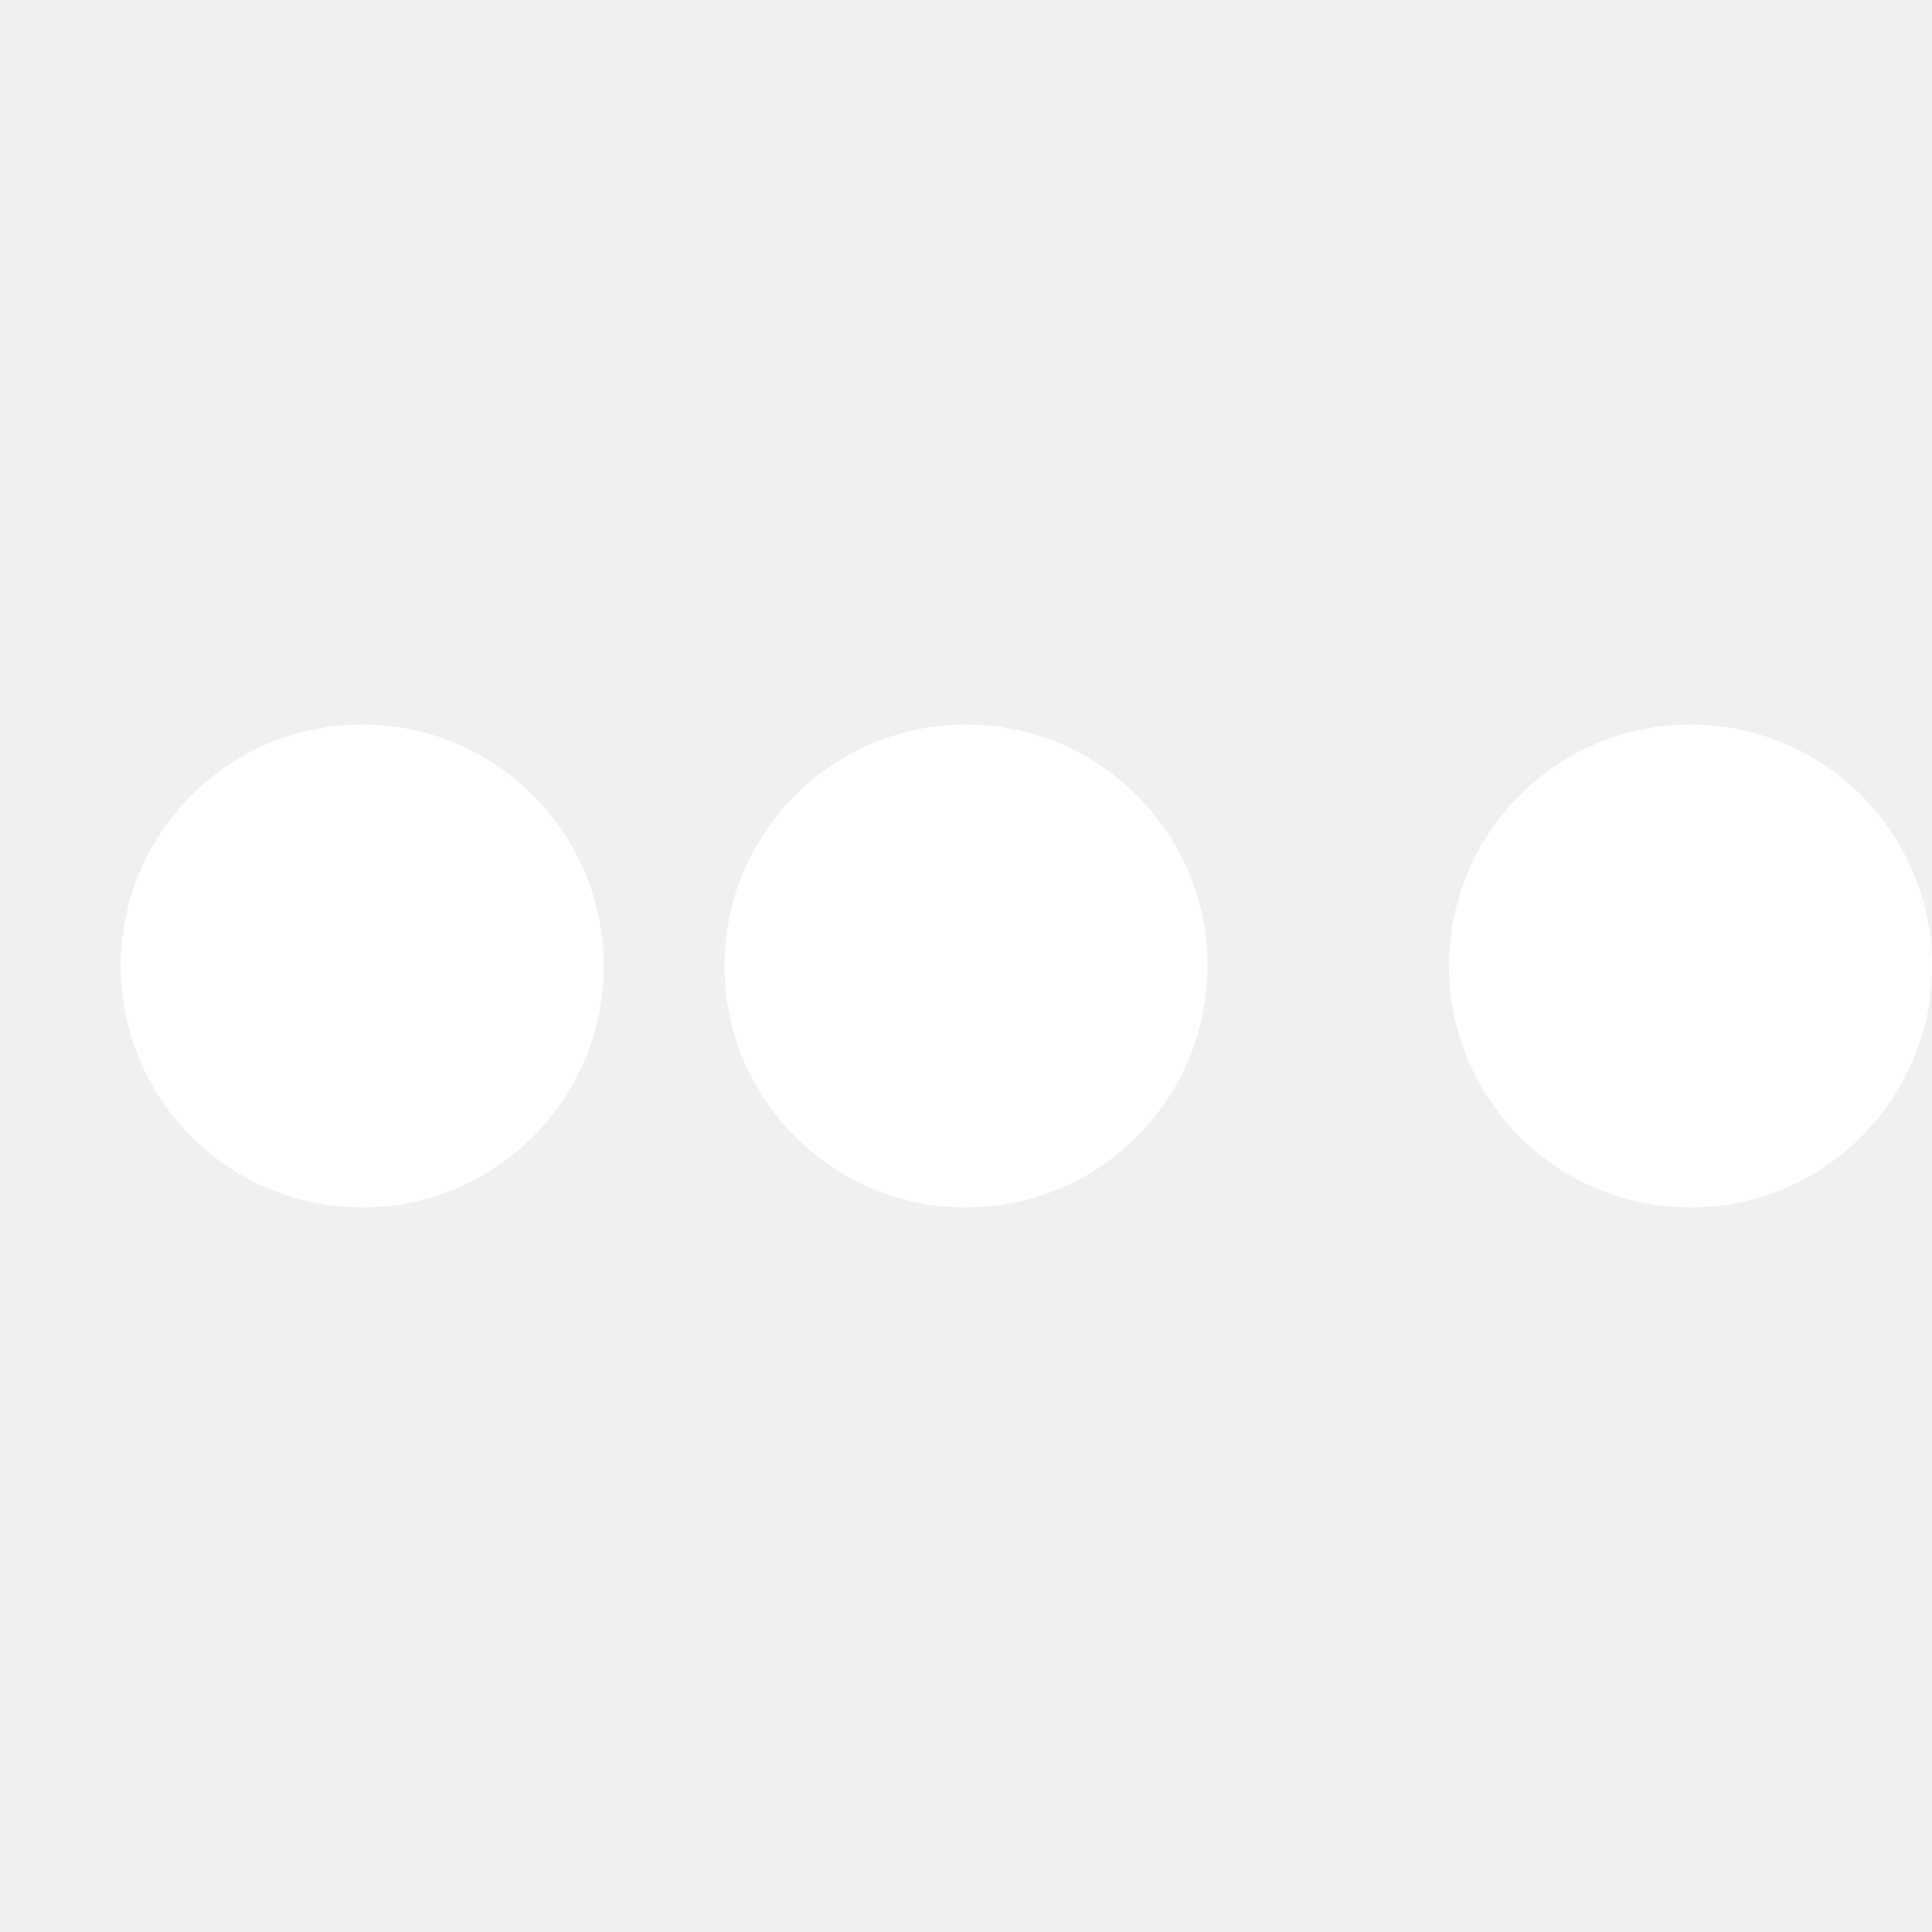
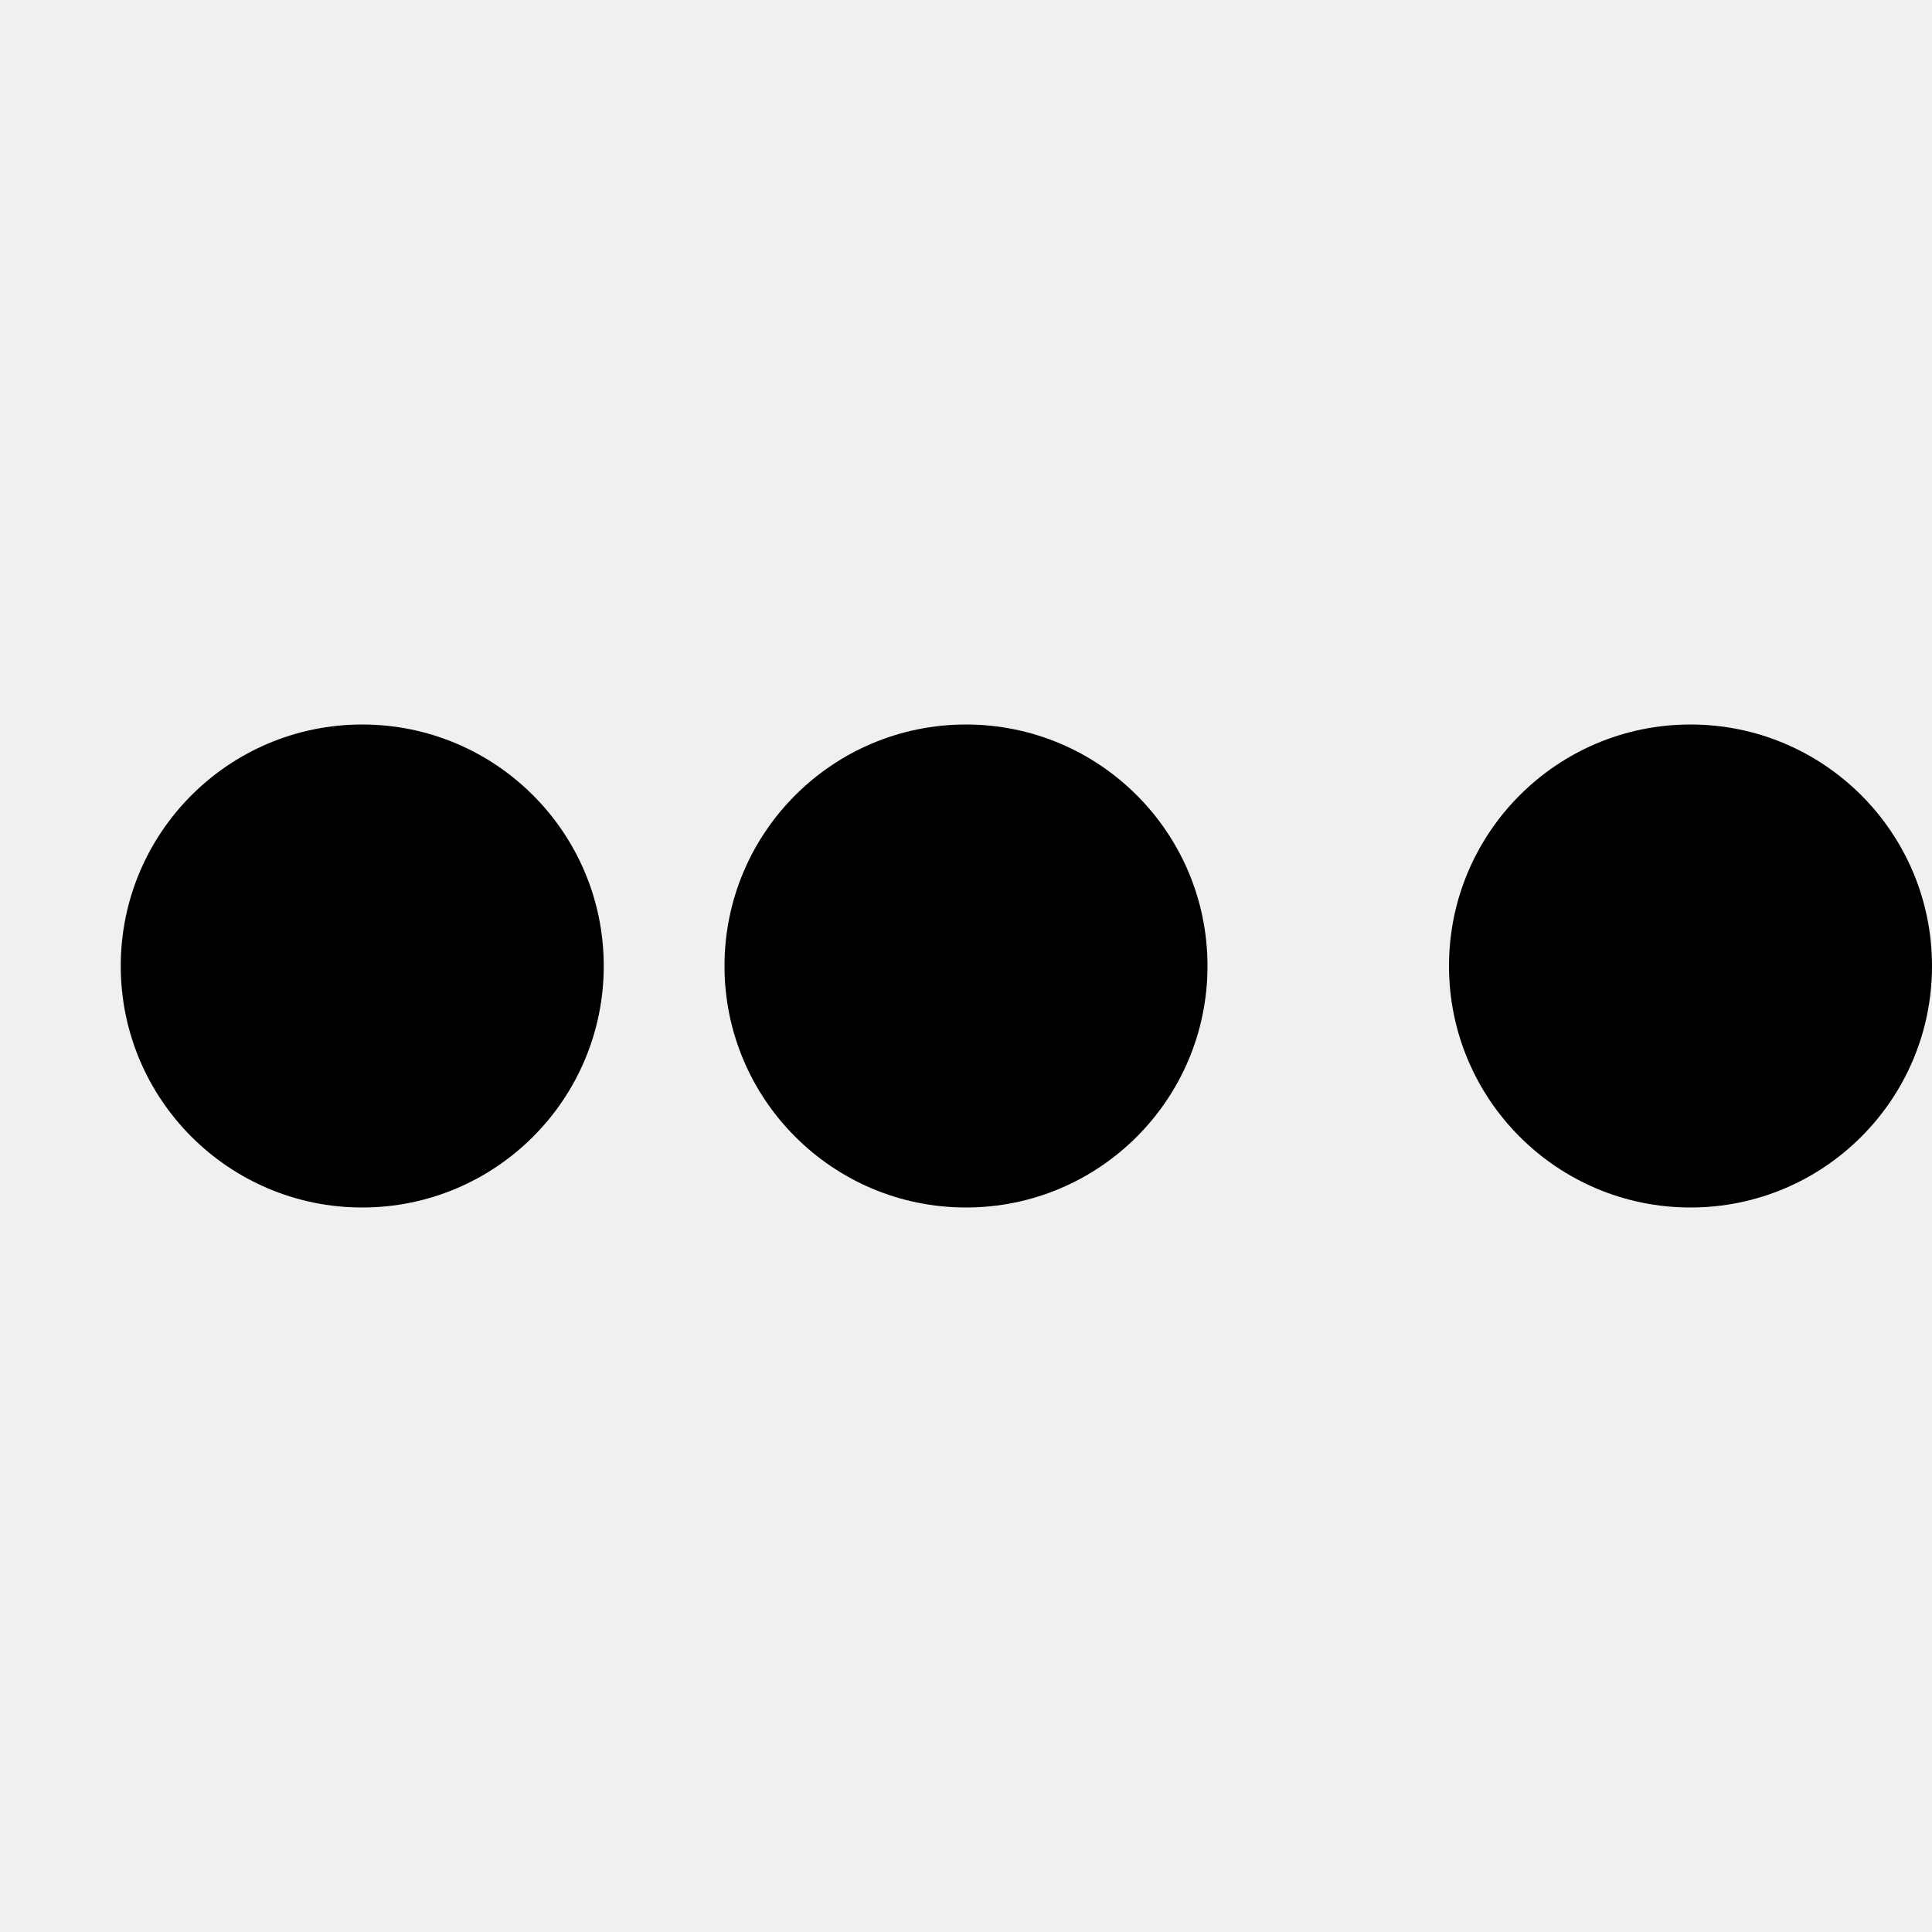
- <svg xmlns="http://www.w3.org/2000/svg" class="icon-loading" viewBox="0 0 32 32" width="32" height="32" fill="white">
+ <svg xmlns="http://www.w3.org/2000/svg" class="icon-loading" viewBox="0 0 32 32" width="32" height="32" fill="black">
  <path transform="translate(-8 0)" d="M4 12 A4 4 0 0 0 4 20 A4 4 0 0 0 4 12">
    <animateTransform attributeName="transform" type="translate" values="-8 0; 2 0; 2 0;" dur="0.8s" repeatCount="indefinite" begin="0" keytimes="0;.25;1" keySplines="0.2 0.2 0.4 0.8;0.2 0.6 0.4 0.8" calcMode="spline" />
  </path>
  <path transform="translate(2 0)" d="M4 12 A4 4 0 0 0 4 20 A4 4 0 0 0 4 12">
    <animateTransform attributeName="transform" type="translate" values="2 0; 12 0; 12 0;" dur="0.8s" repeatCount="indefinite" begin="0" keytimes="0;.35;1" keySplines="0.2 0.2 0.4 0.8;0.2 0.6 0.4 0.8" calcMode="spline" />
  </path>
  <path transform="translate(12 0)" d="M4 12 A4 4 0 0 0 4 20 A4 4 0 0 0 4 12">
    <animateTransform attributeName="transform" type="translate" values="12 0; 22 0; 22 0;" dur="0.8s" repeatCount="indefinite" begin="0" keytimes="0;.45;1" keySplines="0.2 0.2 0.4 0.8;0.2 0.6 0.4 0.8" calcMode="spline" />
  </path>
  <path transform="translate(24 0)" d="M4 12 A4 4 0 0 0 4 20 A4 4 0 0 0 4 12">
    <animateTransform attributeName="transform" type="translate" values="22 0; 32 0; 32 0;" dur="0.8s" repeatCount="indefinite" begin="0" keytimes="0;.55;1" keySplines="0.2 0.2 0.4 0.8;0.2 0.6 0.4 0.8" calcMode="spline" />
  </path>
</svg>
